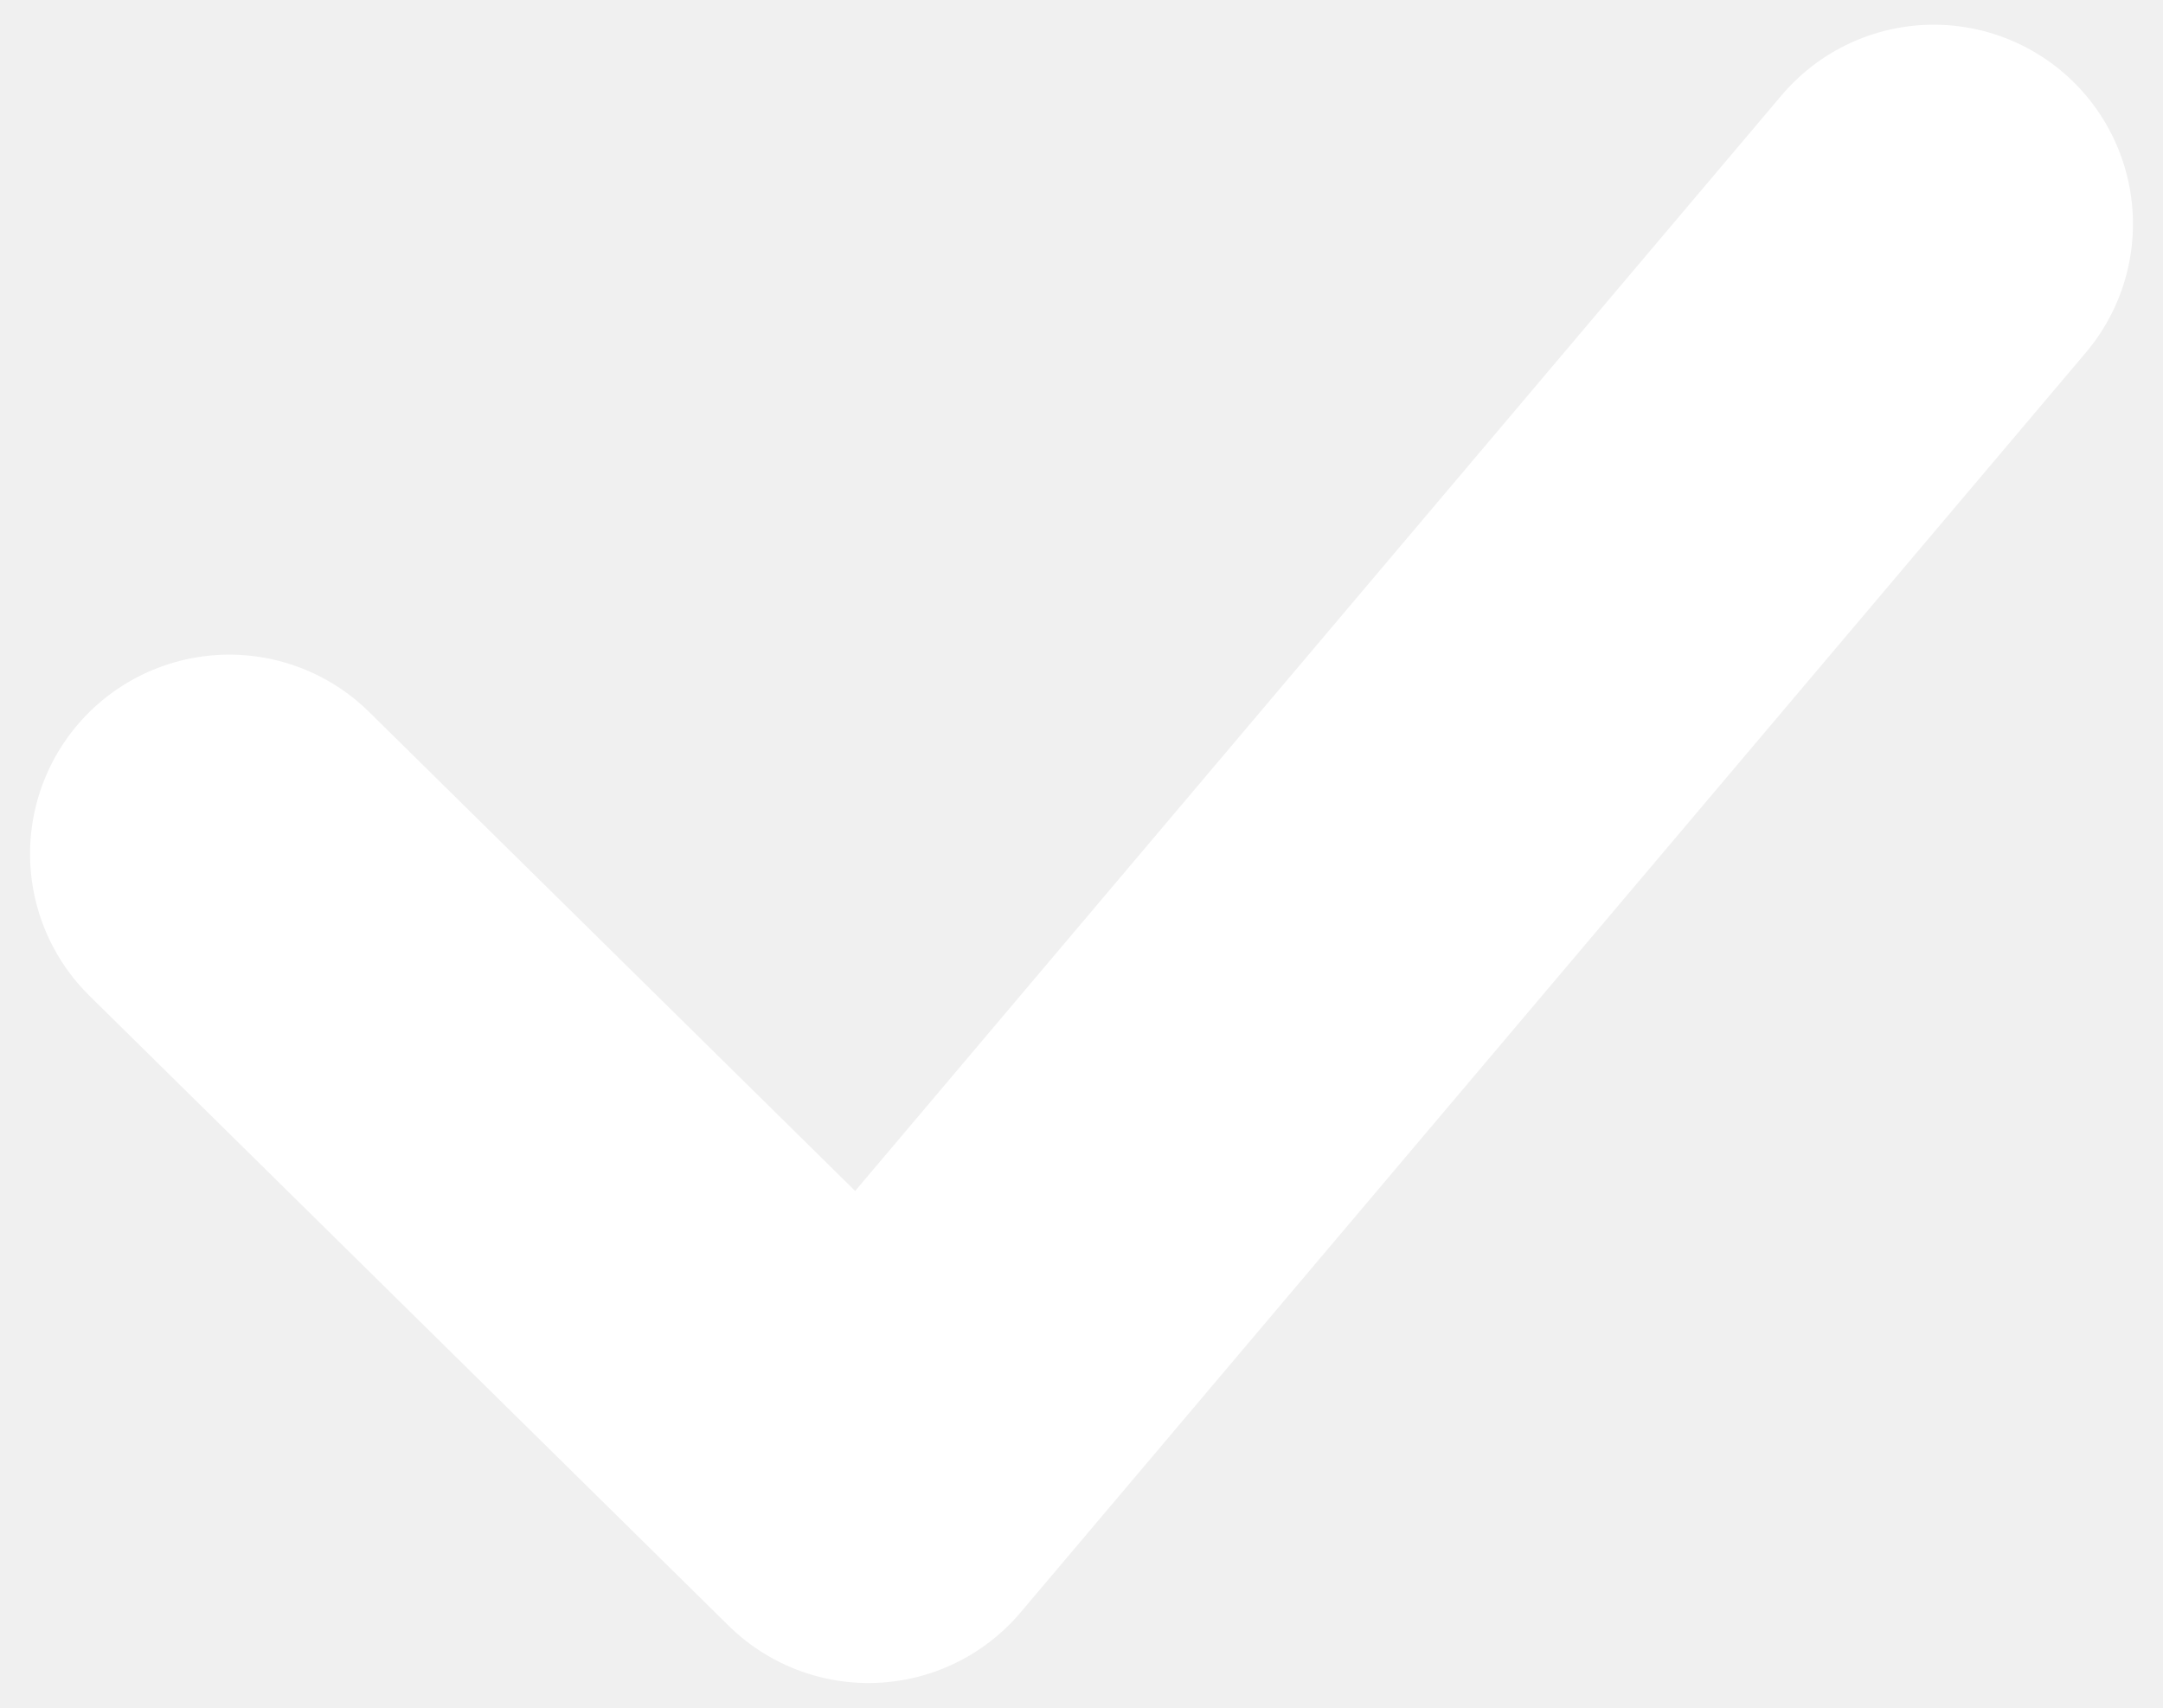
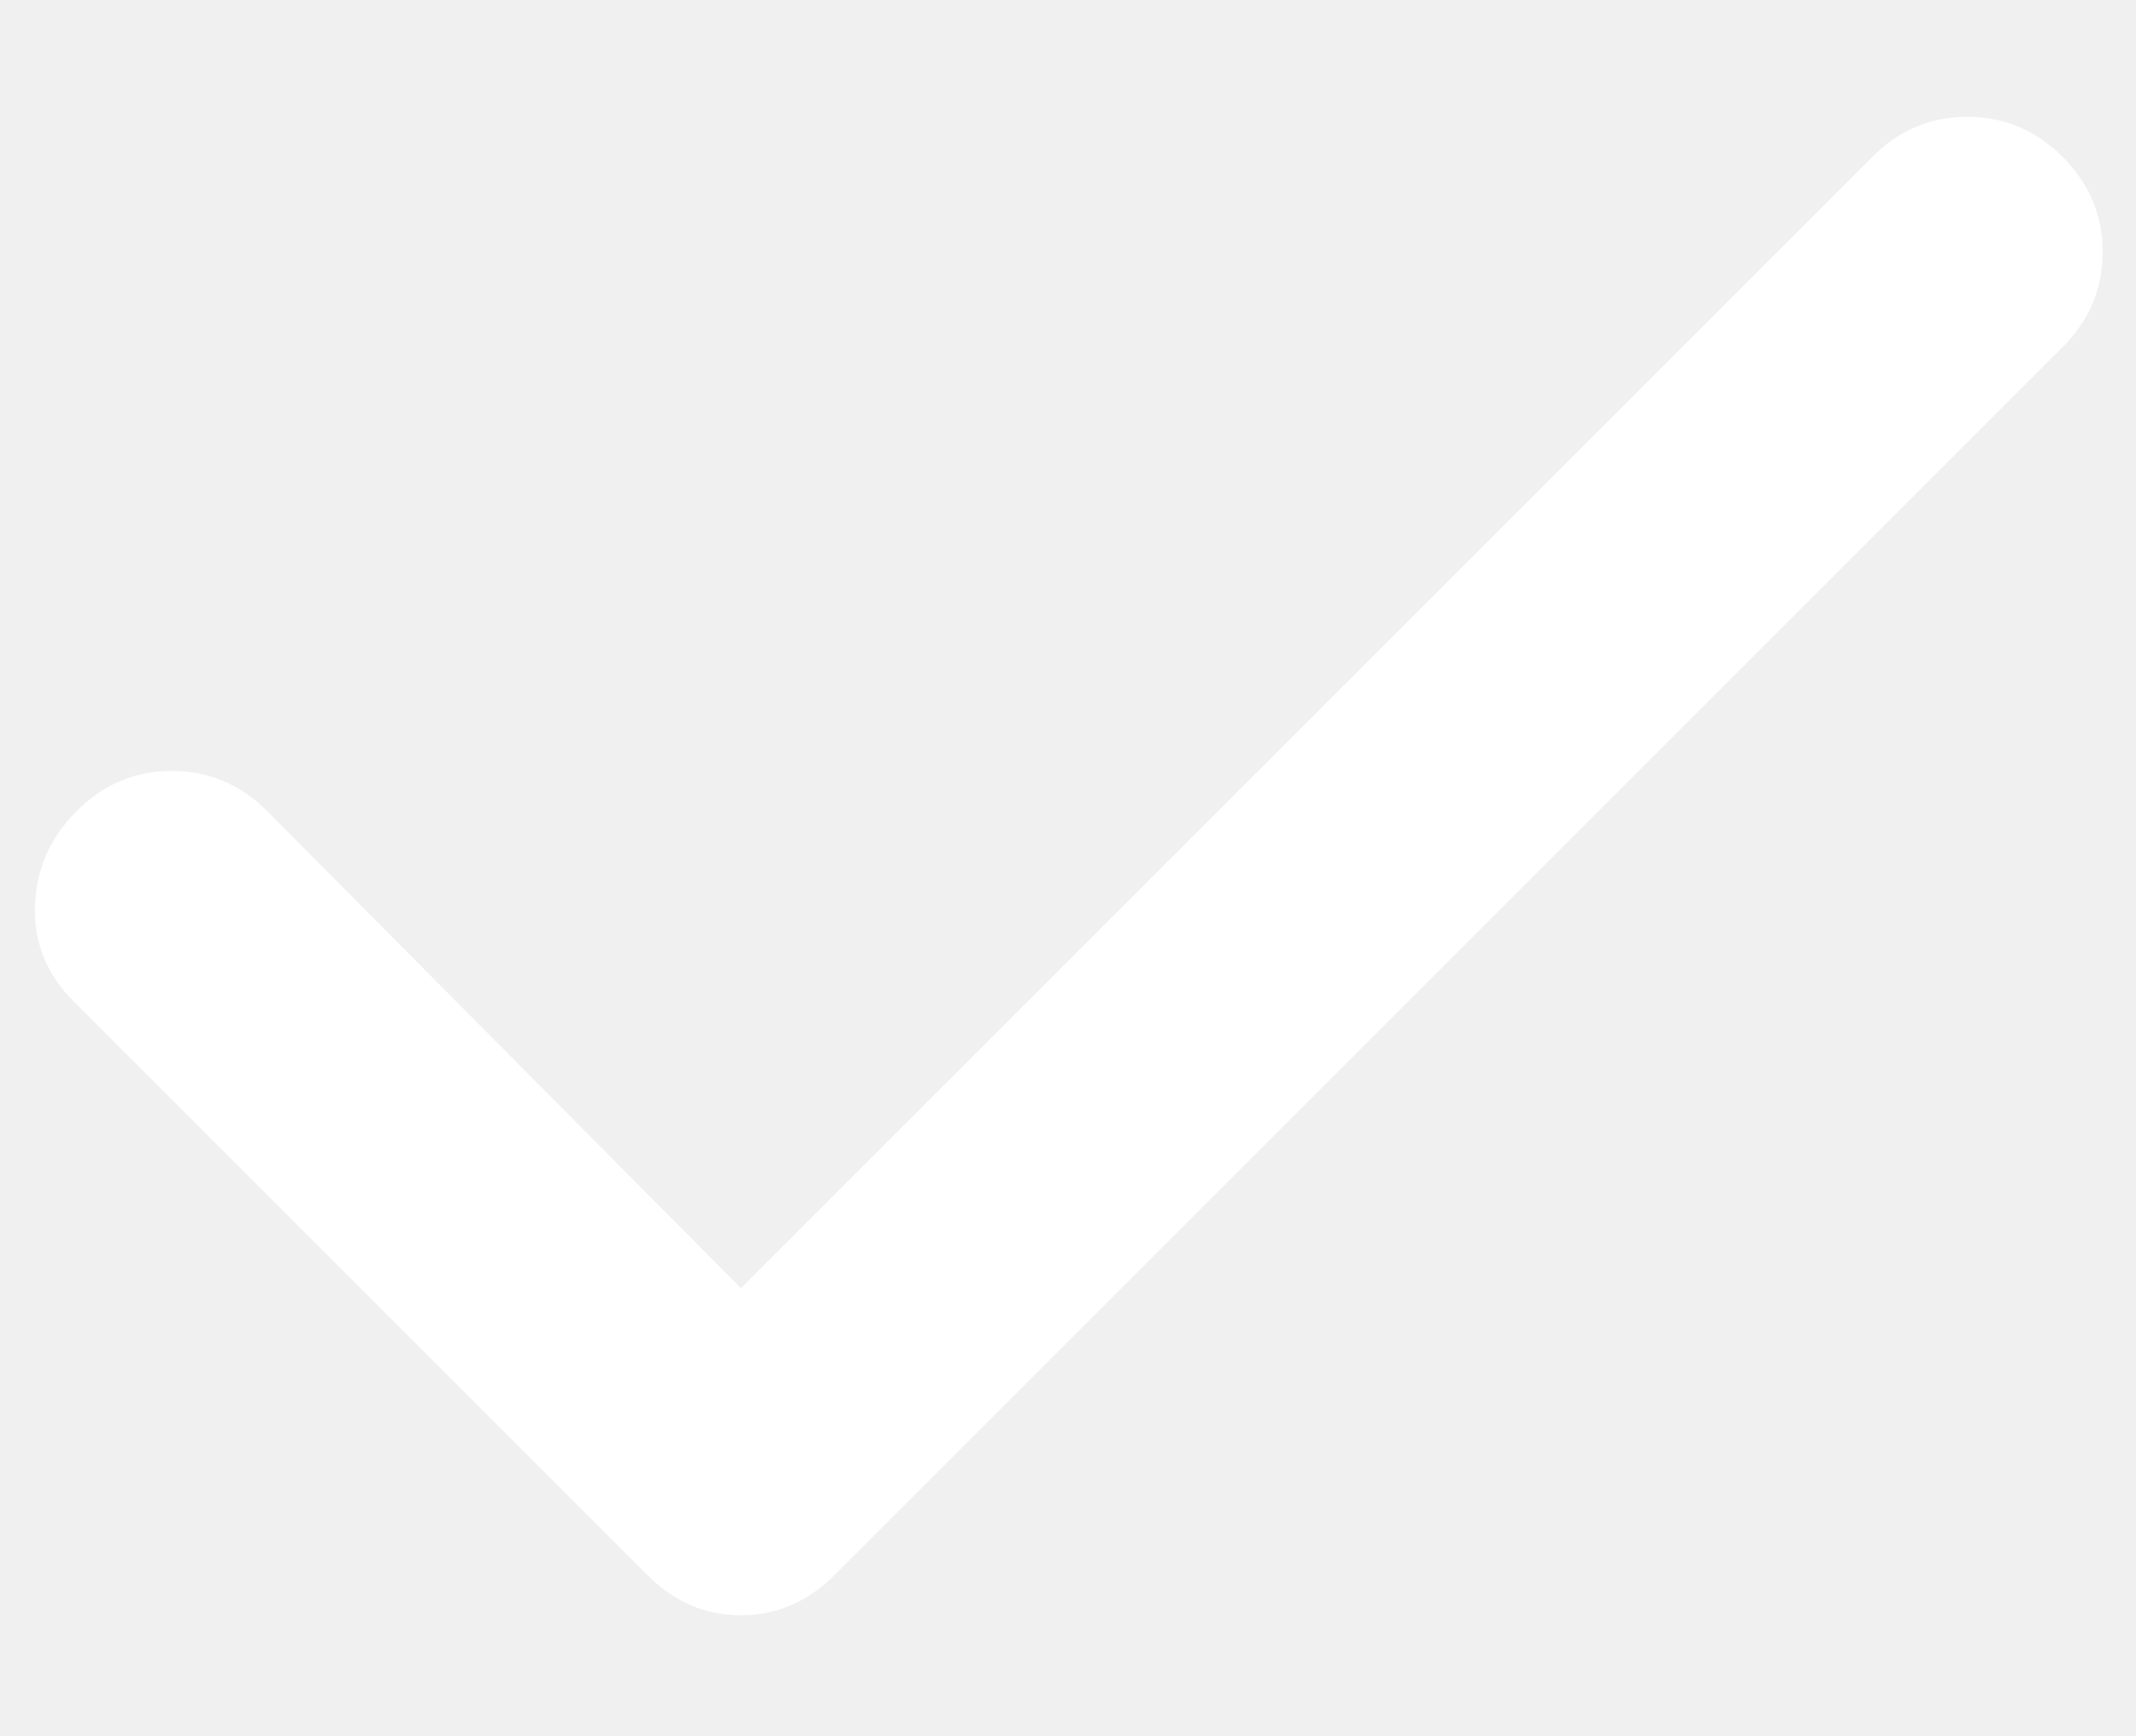
- <svg xmlns="http://www.w3.org/2000/svg" width="38" height="30" viewBox="0 0 38 30" fill="none">
-   <path d="M4.028 15L15.257 26.066L33.972 3.934" stroke="white" stroke-width="7" stroke-linecap="round" stroke-linejoin="round" />
+ <svg xmlns="http://www.w3.org/2000/svg" width="16" height="13" viewBox="0 0 16 13" fill="none">
+   <path d="M5.55 9.65L14.025 1.175C14.225 0.975 14.462 0.875 14.737 0.875C15.012 0.875 15.25 0.975 15.45 1.175C15.65 1.375 15.75 1.613 15.75 1.887C15.75 2.163 15.65 2.4 15.45 2.6L6.25 11.8C6.05 12 5.816 12.1 5.55 12.1C5.283 12.1 5.05 12 4.85 11.8L0.55 7.5C0.35 7.3 0.254 7.062 0.262 6.787C0.271 6.513 0.375 6.275 0.575 6.075C0.775 5.875 1.012 5.775 1.287 5.775C1.562 5.775 1.8 5.875 2 6.075L5.55 9.65Z" fill="white" />
</svg>
